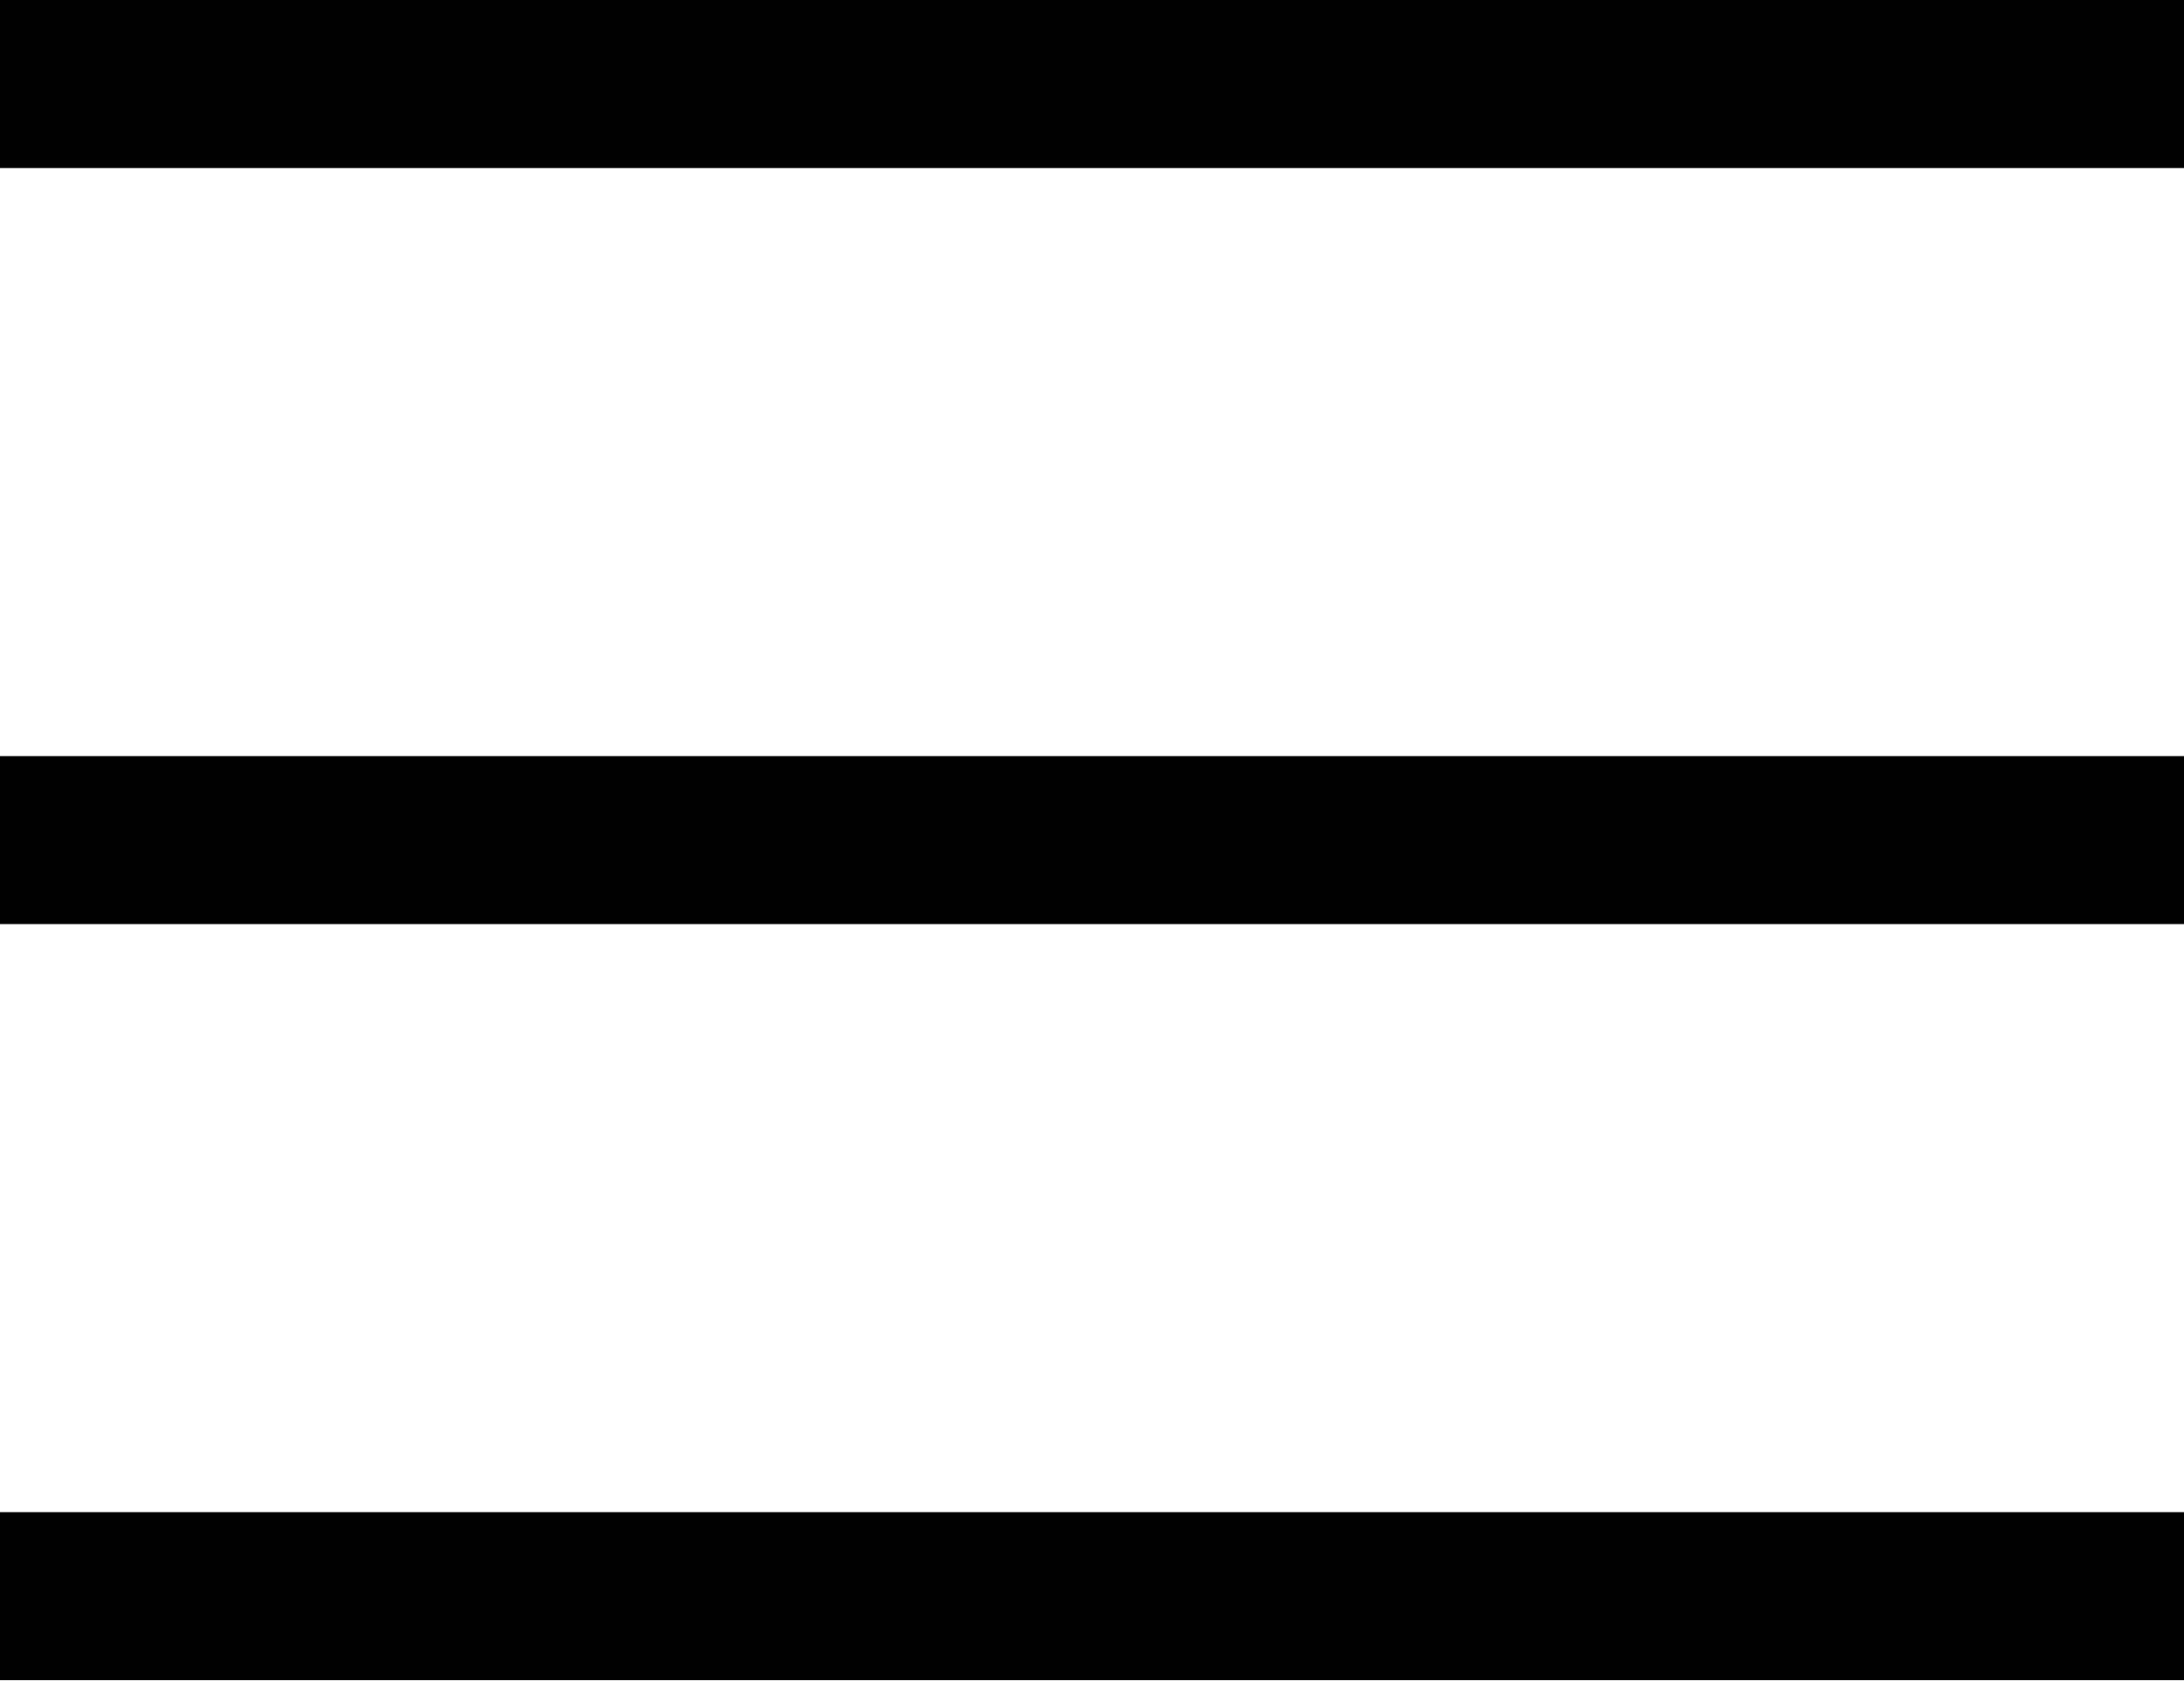
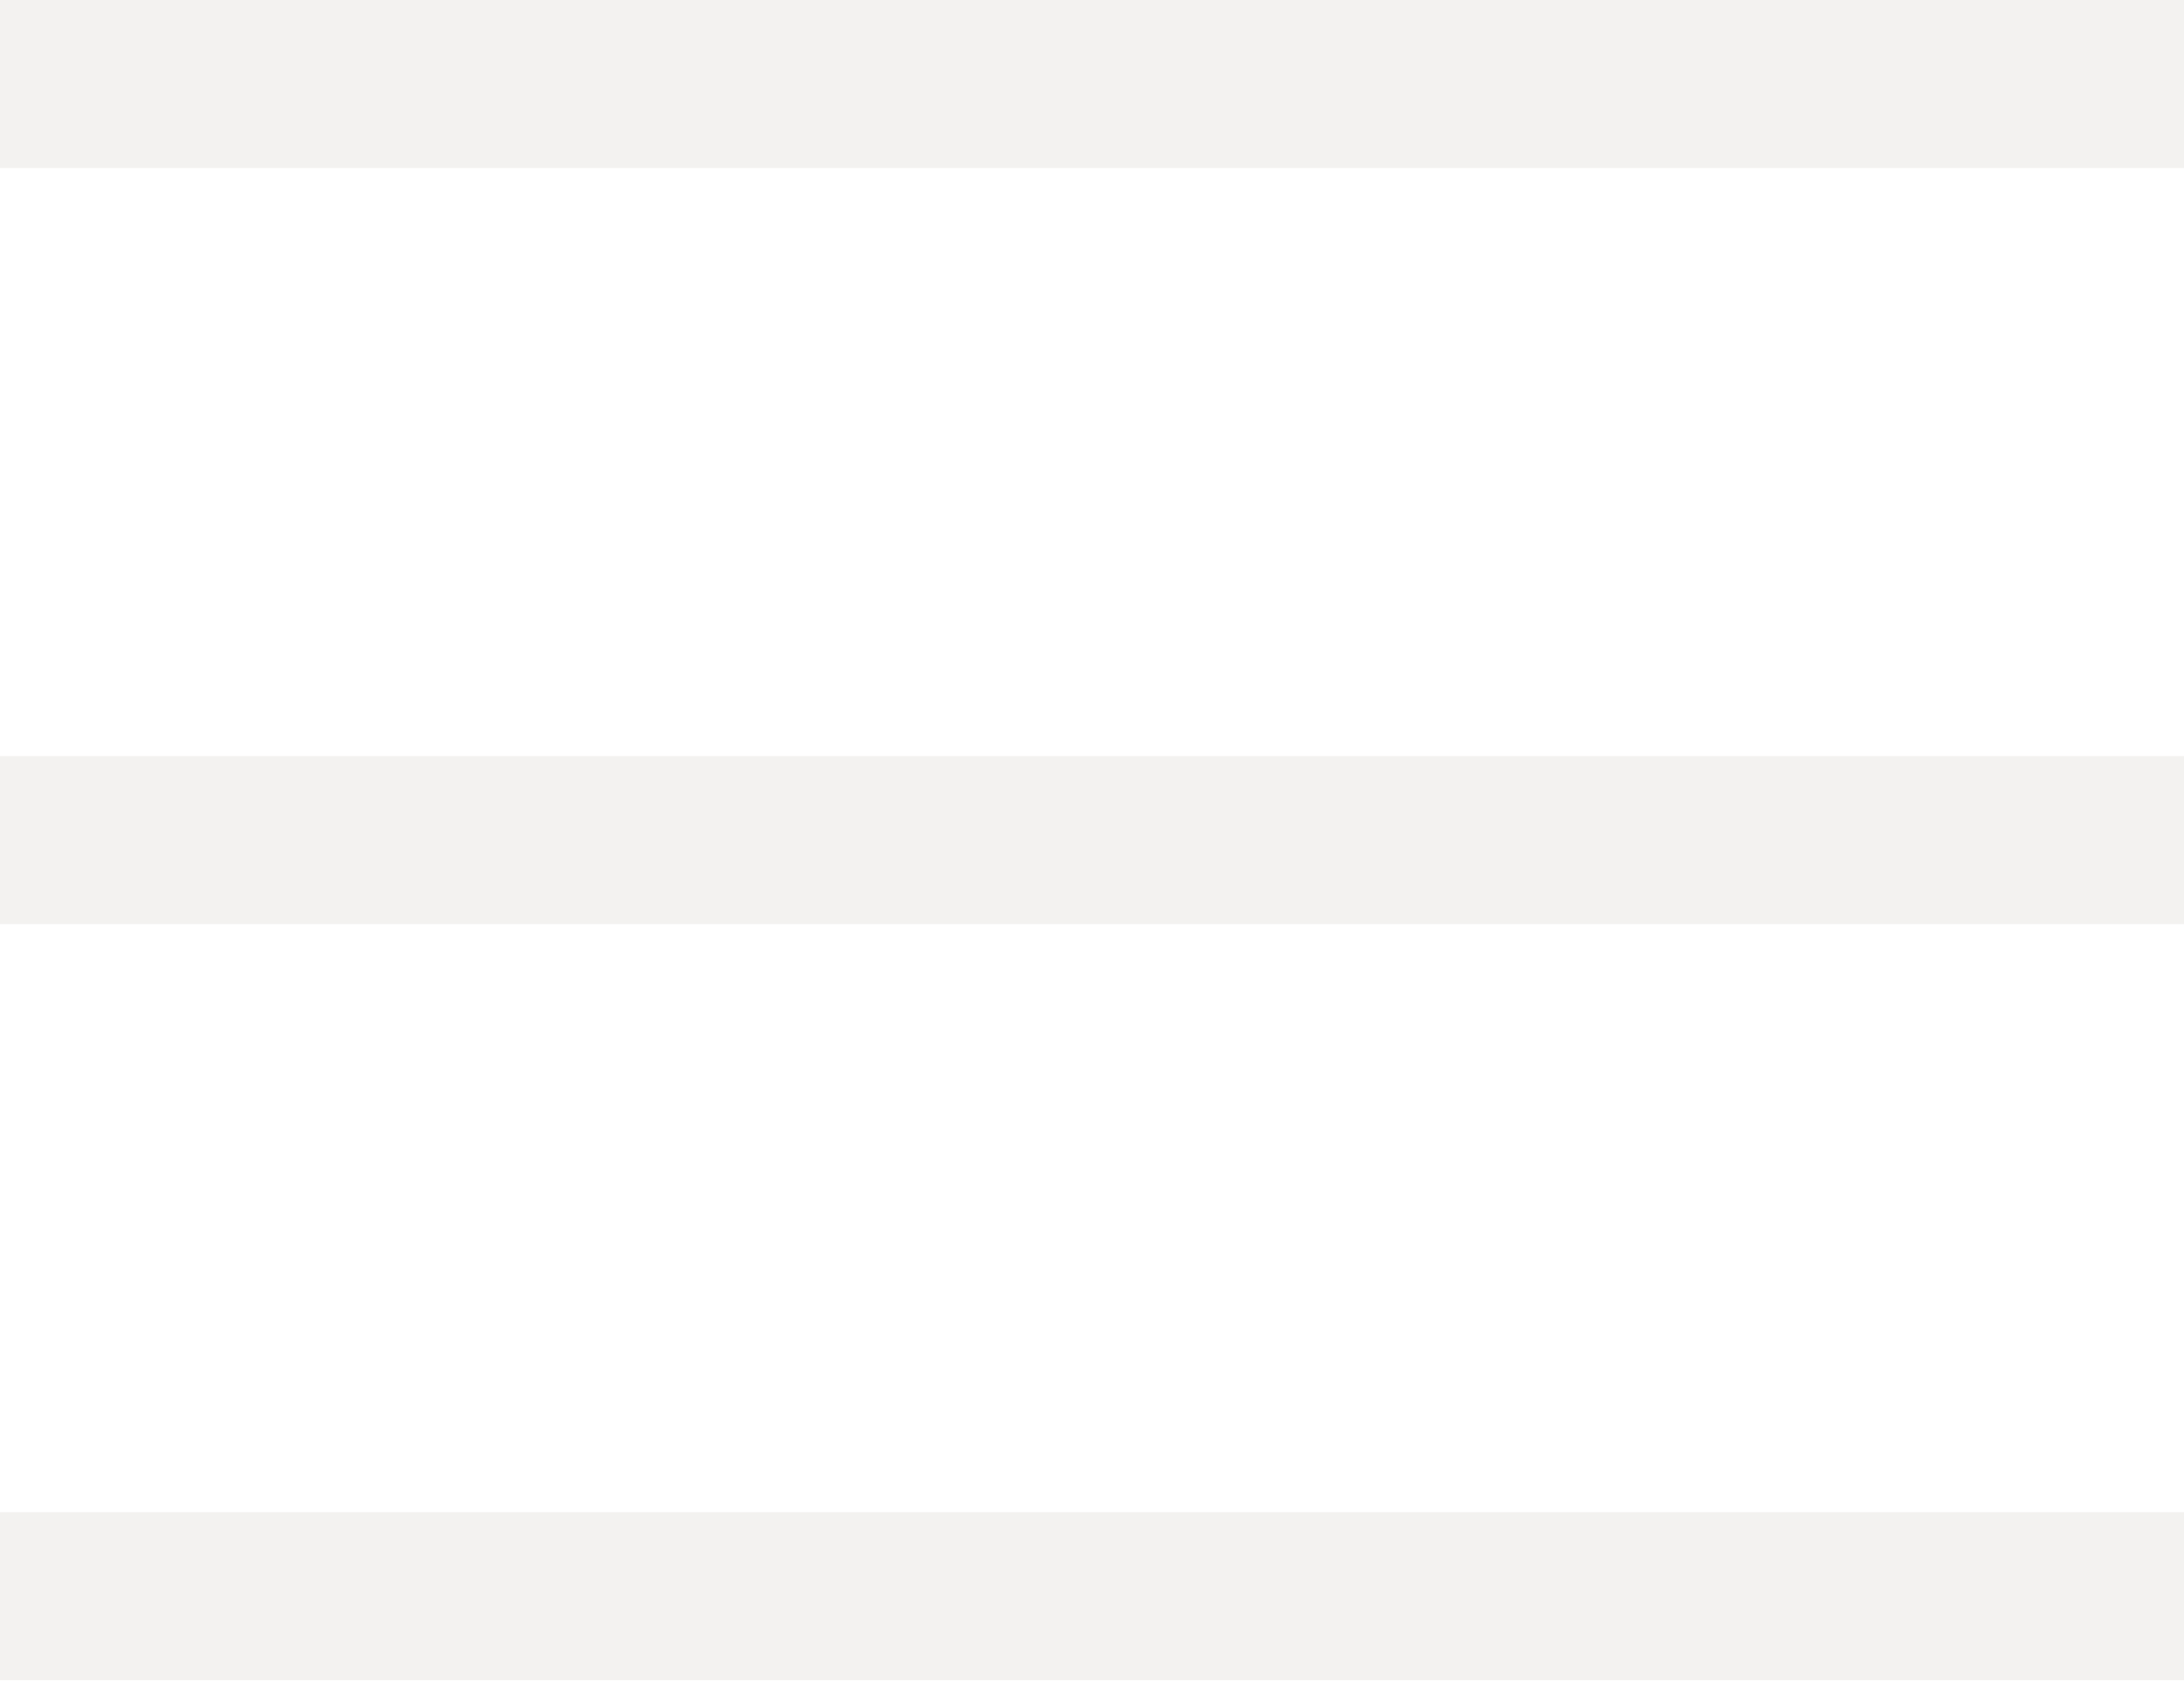
<svg xmlns="http://www.w3.org/2000/svg" width="26" height="20" viewBox="0 0 26 20" fill="none">
-   <rect width="26" height="2" fill="#010101" />
-   <rect y="9" width="26" height="2" fill="#010101" />
-   <rect y="18" width="26" height="2" fill="#010101" />
+   <rect width="26" height="2" fill="#F3F2F0" />
+   <rect y="9" width="26" height="2" fill="#F3F2F0" />
+   <rect y="18" width="26" height="2" fill="#F3F2F0" />
</svg>
